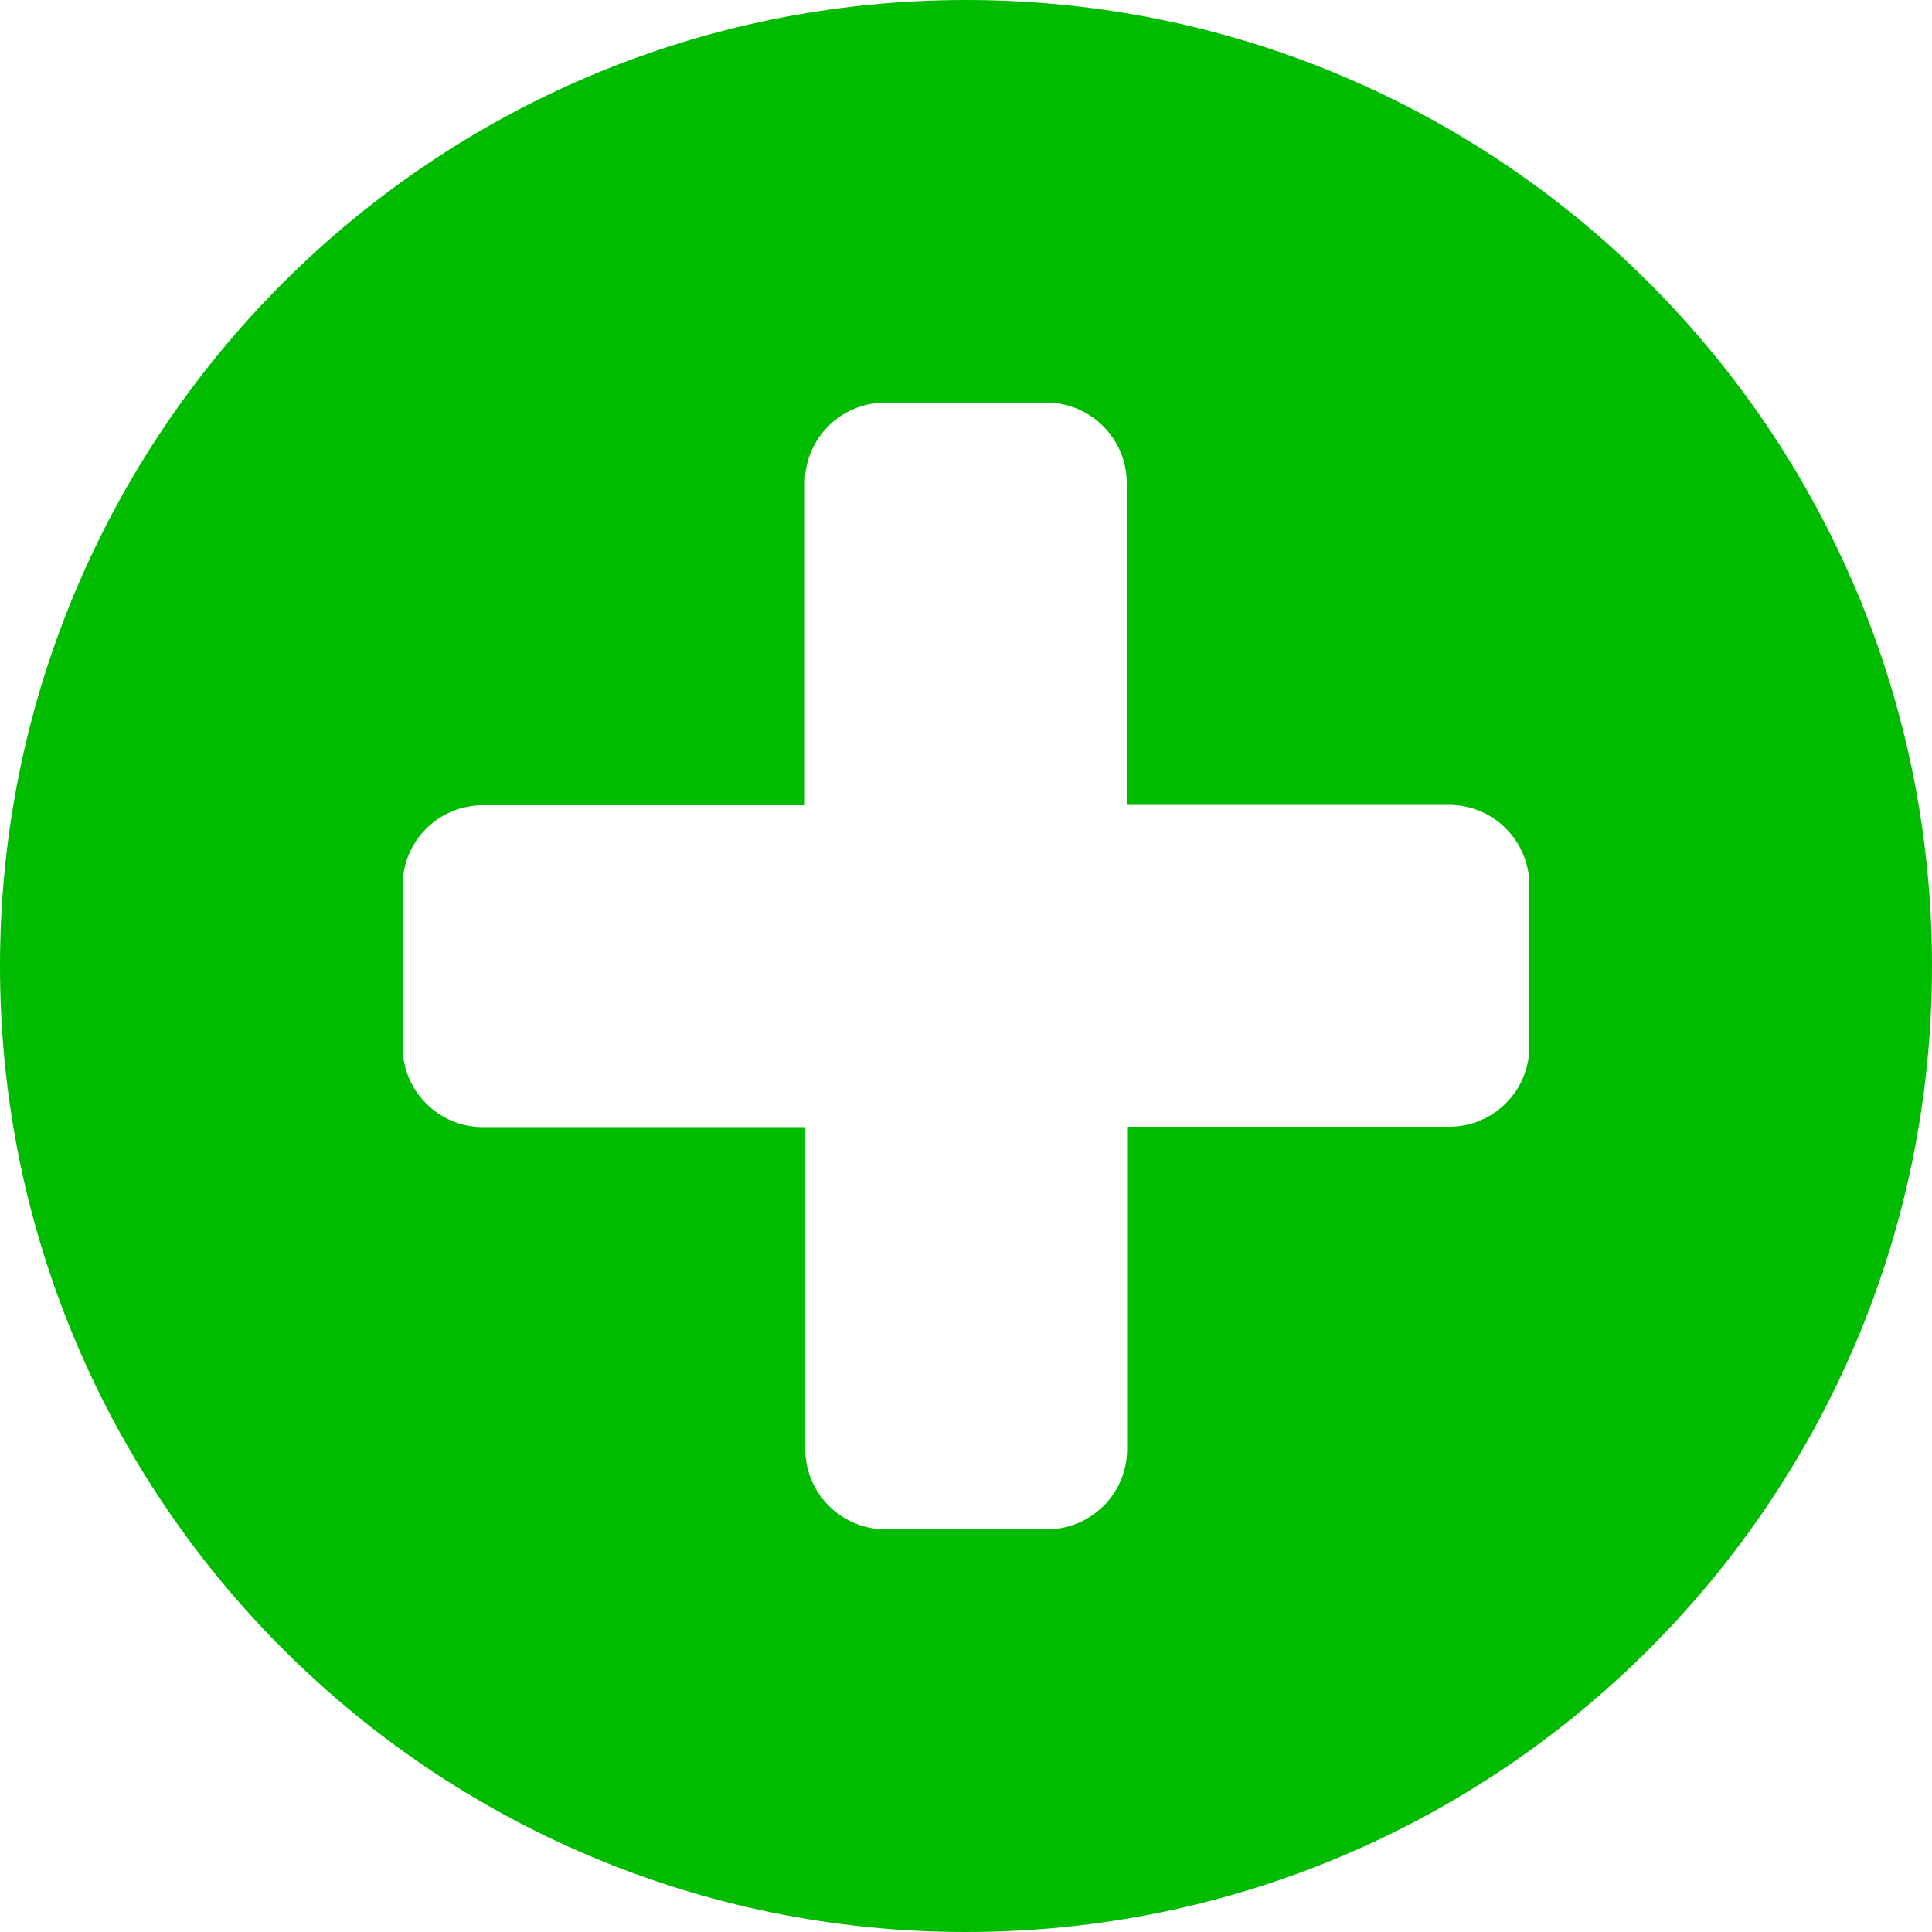
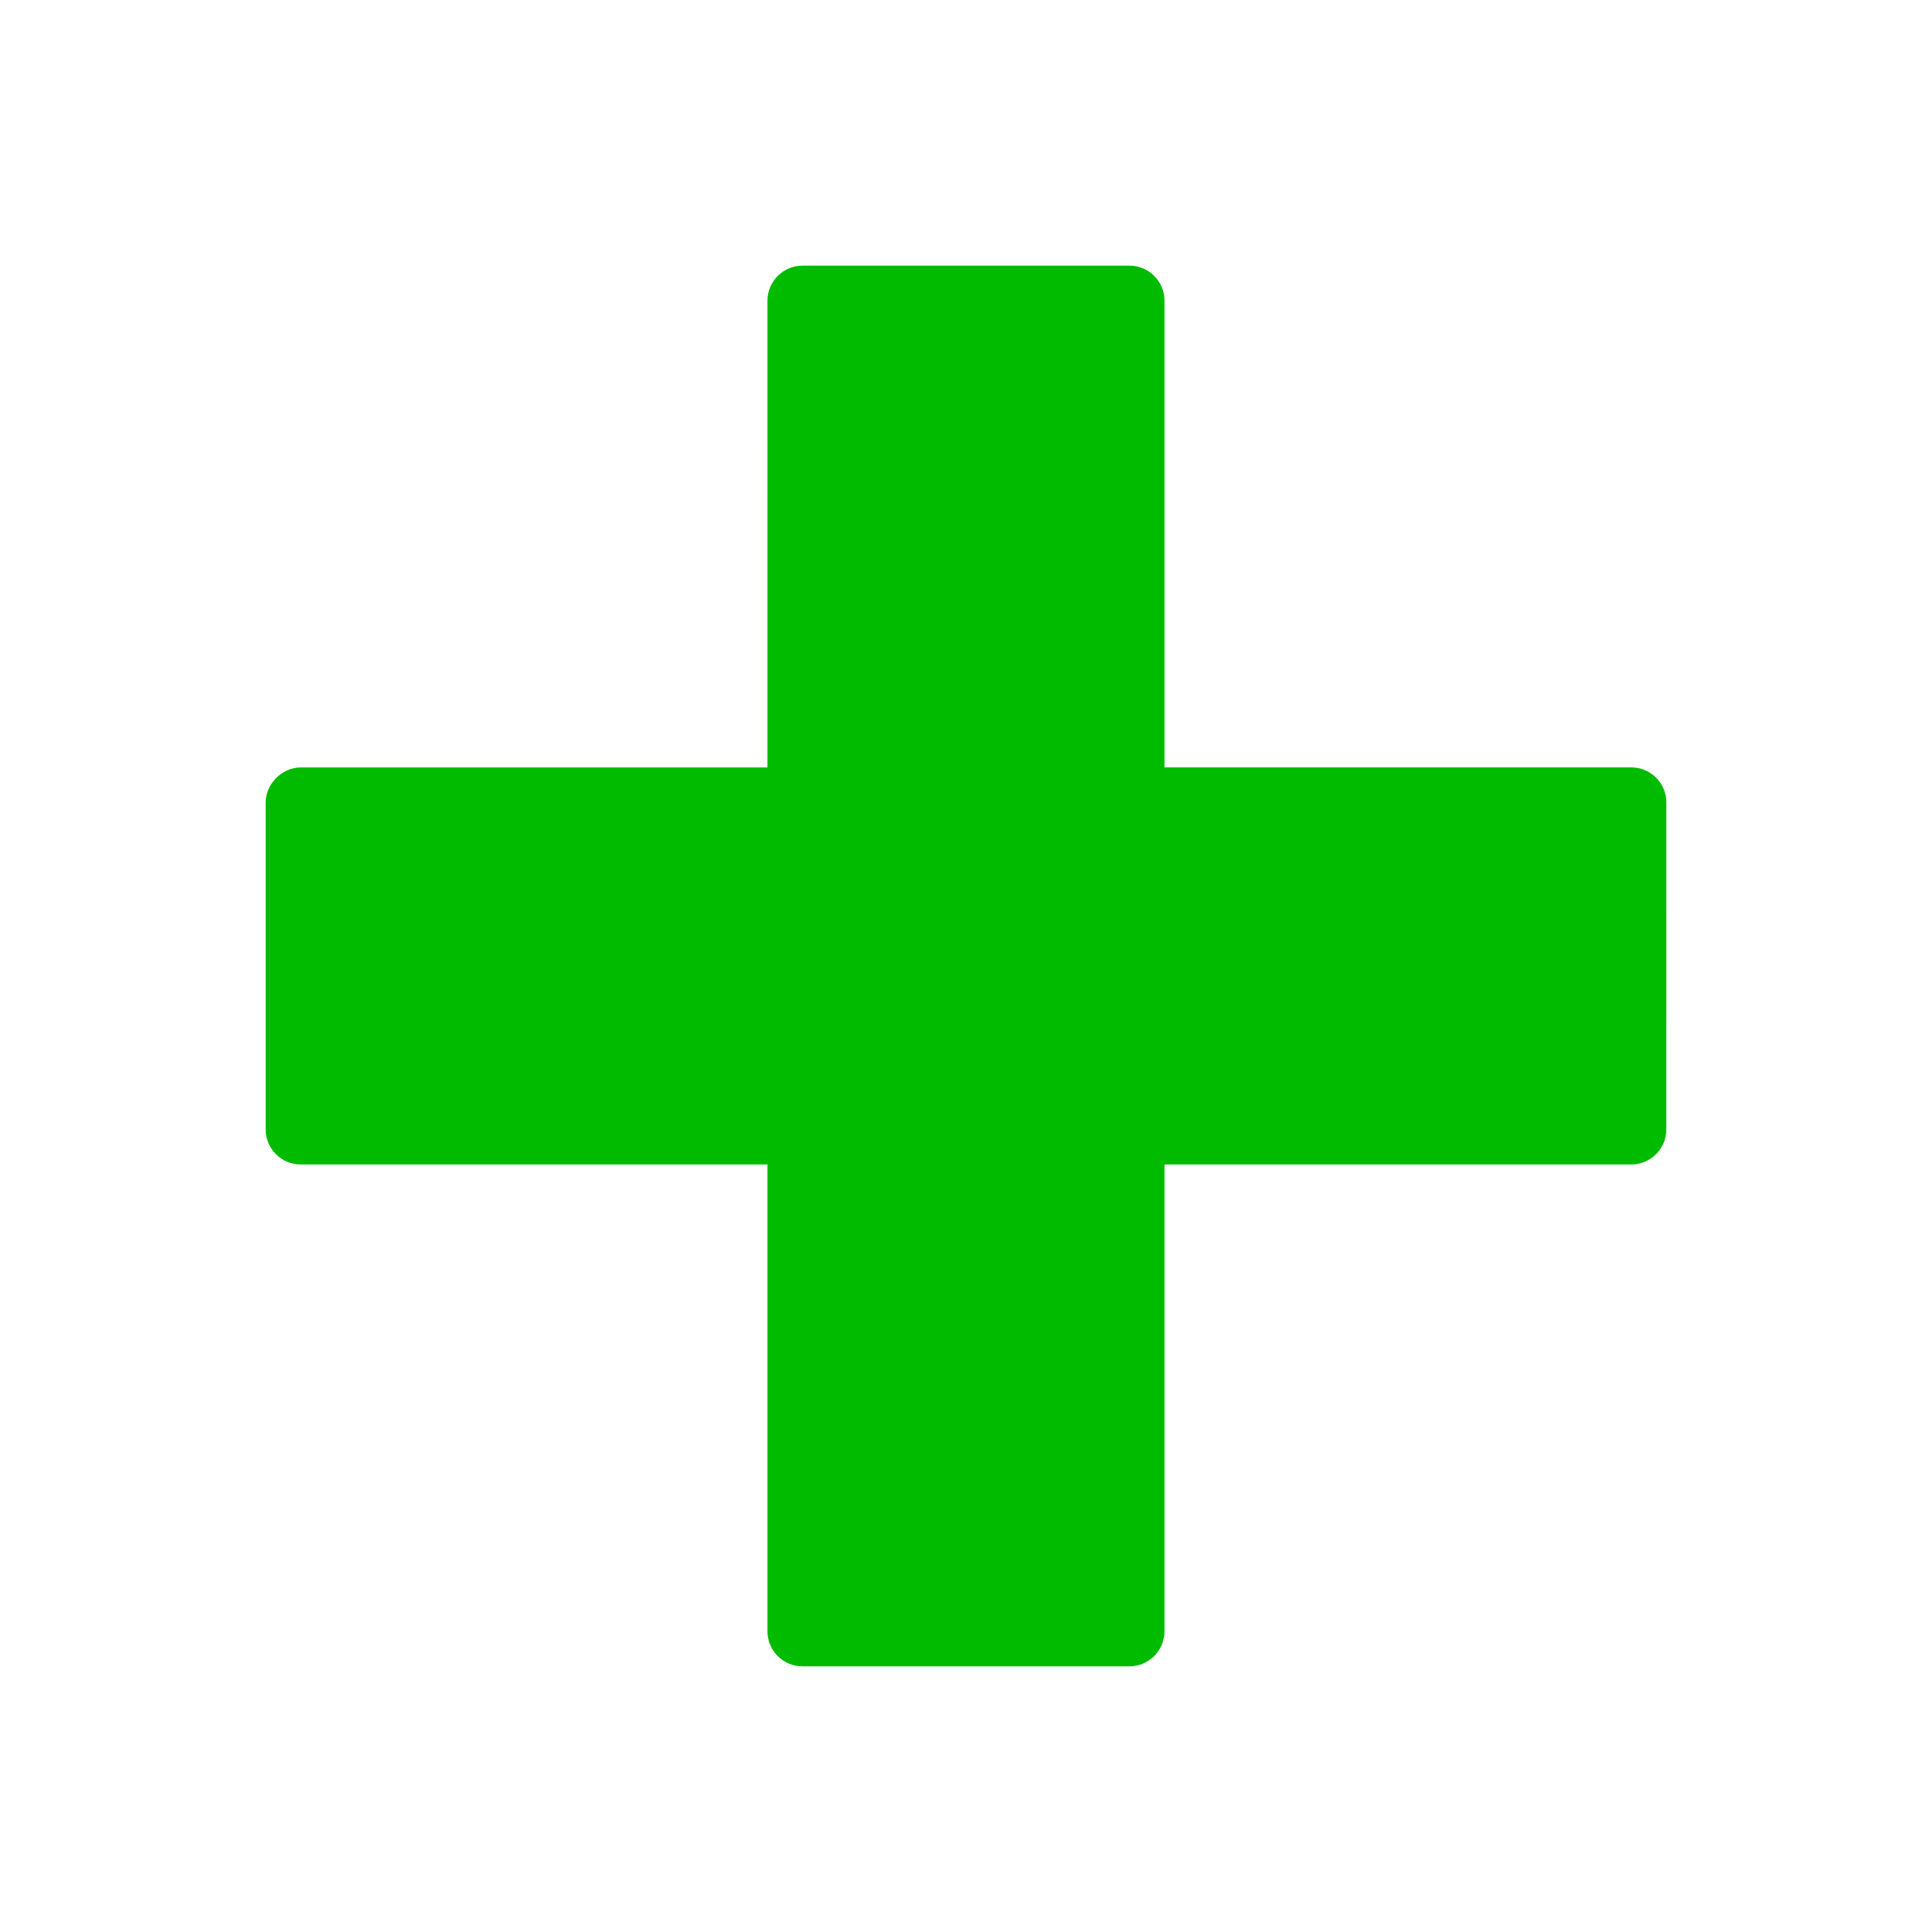
- <svg xmlns="http://www.w3.org/2000/svg" fill="#00BB00" height="20px" width="20px" version="1.1" id="Layer_1" viewBox="0 0 512 512" enable-background="new 0 0 512 512" xml:space="preserve">
-   <path d="M256,0C114.6,0,0,114.6,0,256s114.6,256,256,256s256-114.6,256-256S397.4,0,256,0z M405.3,277.3c0,11.8-9.5,21.3-21.3,21.3  h-85.3V384c0,11.8-9.5,21.3-21.3,21.3h-42.7c-11.8,0-21.3-9.6-21.3-21.3v-85.3H128c-11.8,0-21.3-9.6-21.3-21.3v-42.7  c0-11.8,9.5-21.3,21.3-21.3h85.3V128c0-11.8,9.5-21.3,21.3-21.3h42.7c11.8,0,21.3,9.6,21.3,21.3v85.3H384c11.8,0,21.3,9.6,21.3,21.3  V277.3z" />
+ <svg xmlns="http://www.w3.org/2000/svg" fill="#00BB00" version="1.1" id="Layer_1" width="20px" height="20px" viewBox="0 0 100 100" enable-background="new 0 0 100 100" xml:space="preserve">
+   <path d="M84.437,39.721l-24.164,0l0-24.158c0-1.001-0.812-1.812-1.812-1.813L41.536,13.75c-1.001,0-1.812,0.812-1.812,1.813  l-0.001,24.16l-24.159-0.001c-0.961,0-1.812,0.851-1.813,1.813l0,16.925c-0.001,0.481,0.191,0.943,0.531,1.282  c0.339,0.339,0.801,0.531,1.282,0.53h24.16v24.165c0,0.48,0.191,0.942,0.531,1.282c0.34,0.34,0.802,0.531,1.282,0.531L58.46,86.25  c0.48,0,0.943-0.192,1.284-0.533c0.338-0.338,0.529-0.8,0.529-1.28V60.273l24.163-0.001c0.5,0,0.953-0.202,1.282-0.53  c0.329-0.329,0.531-0.782,0.531-1.283l0.001-16.925C86.25,40.533,85.439,39.722,84.437,39.721z" />
</svg>
